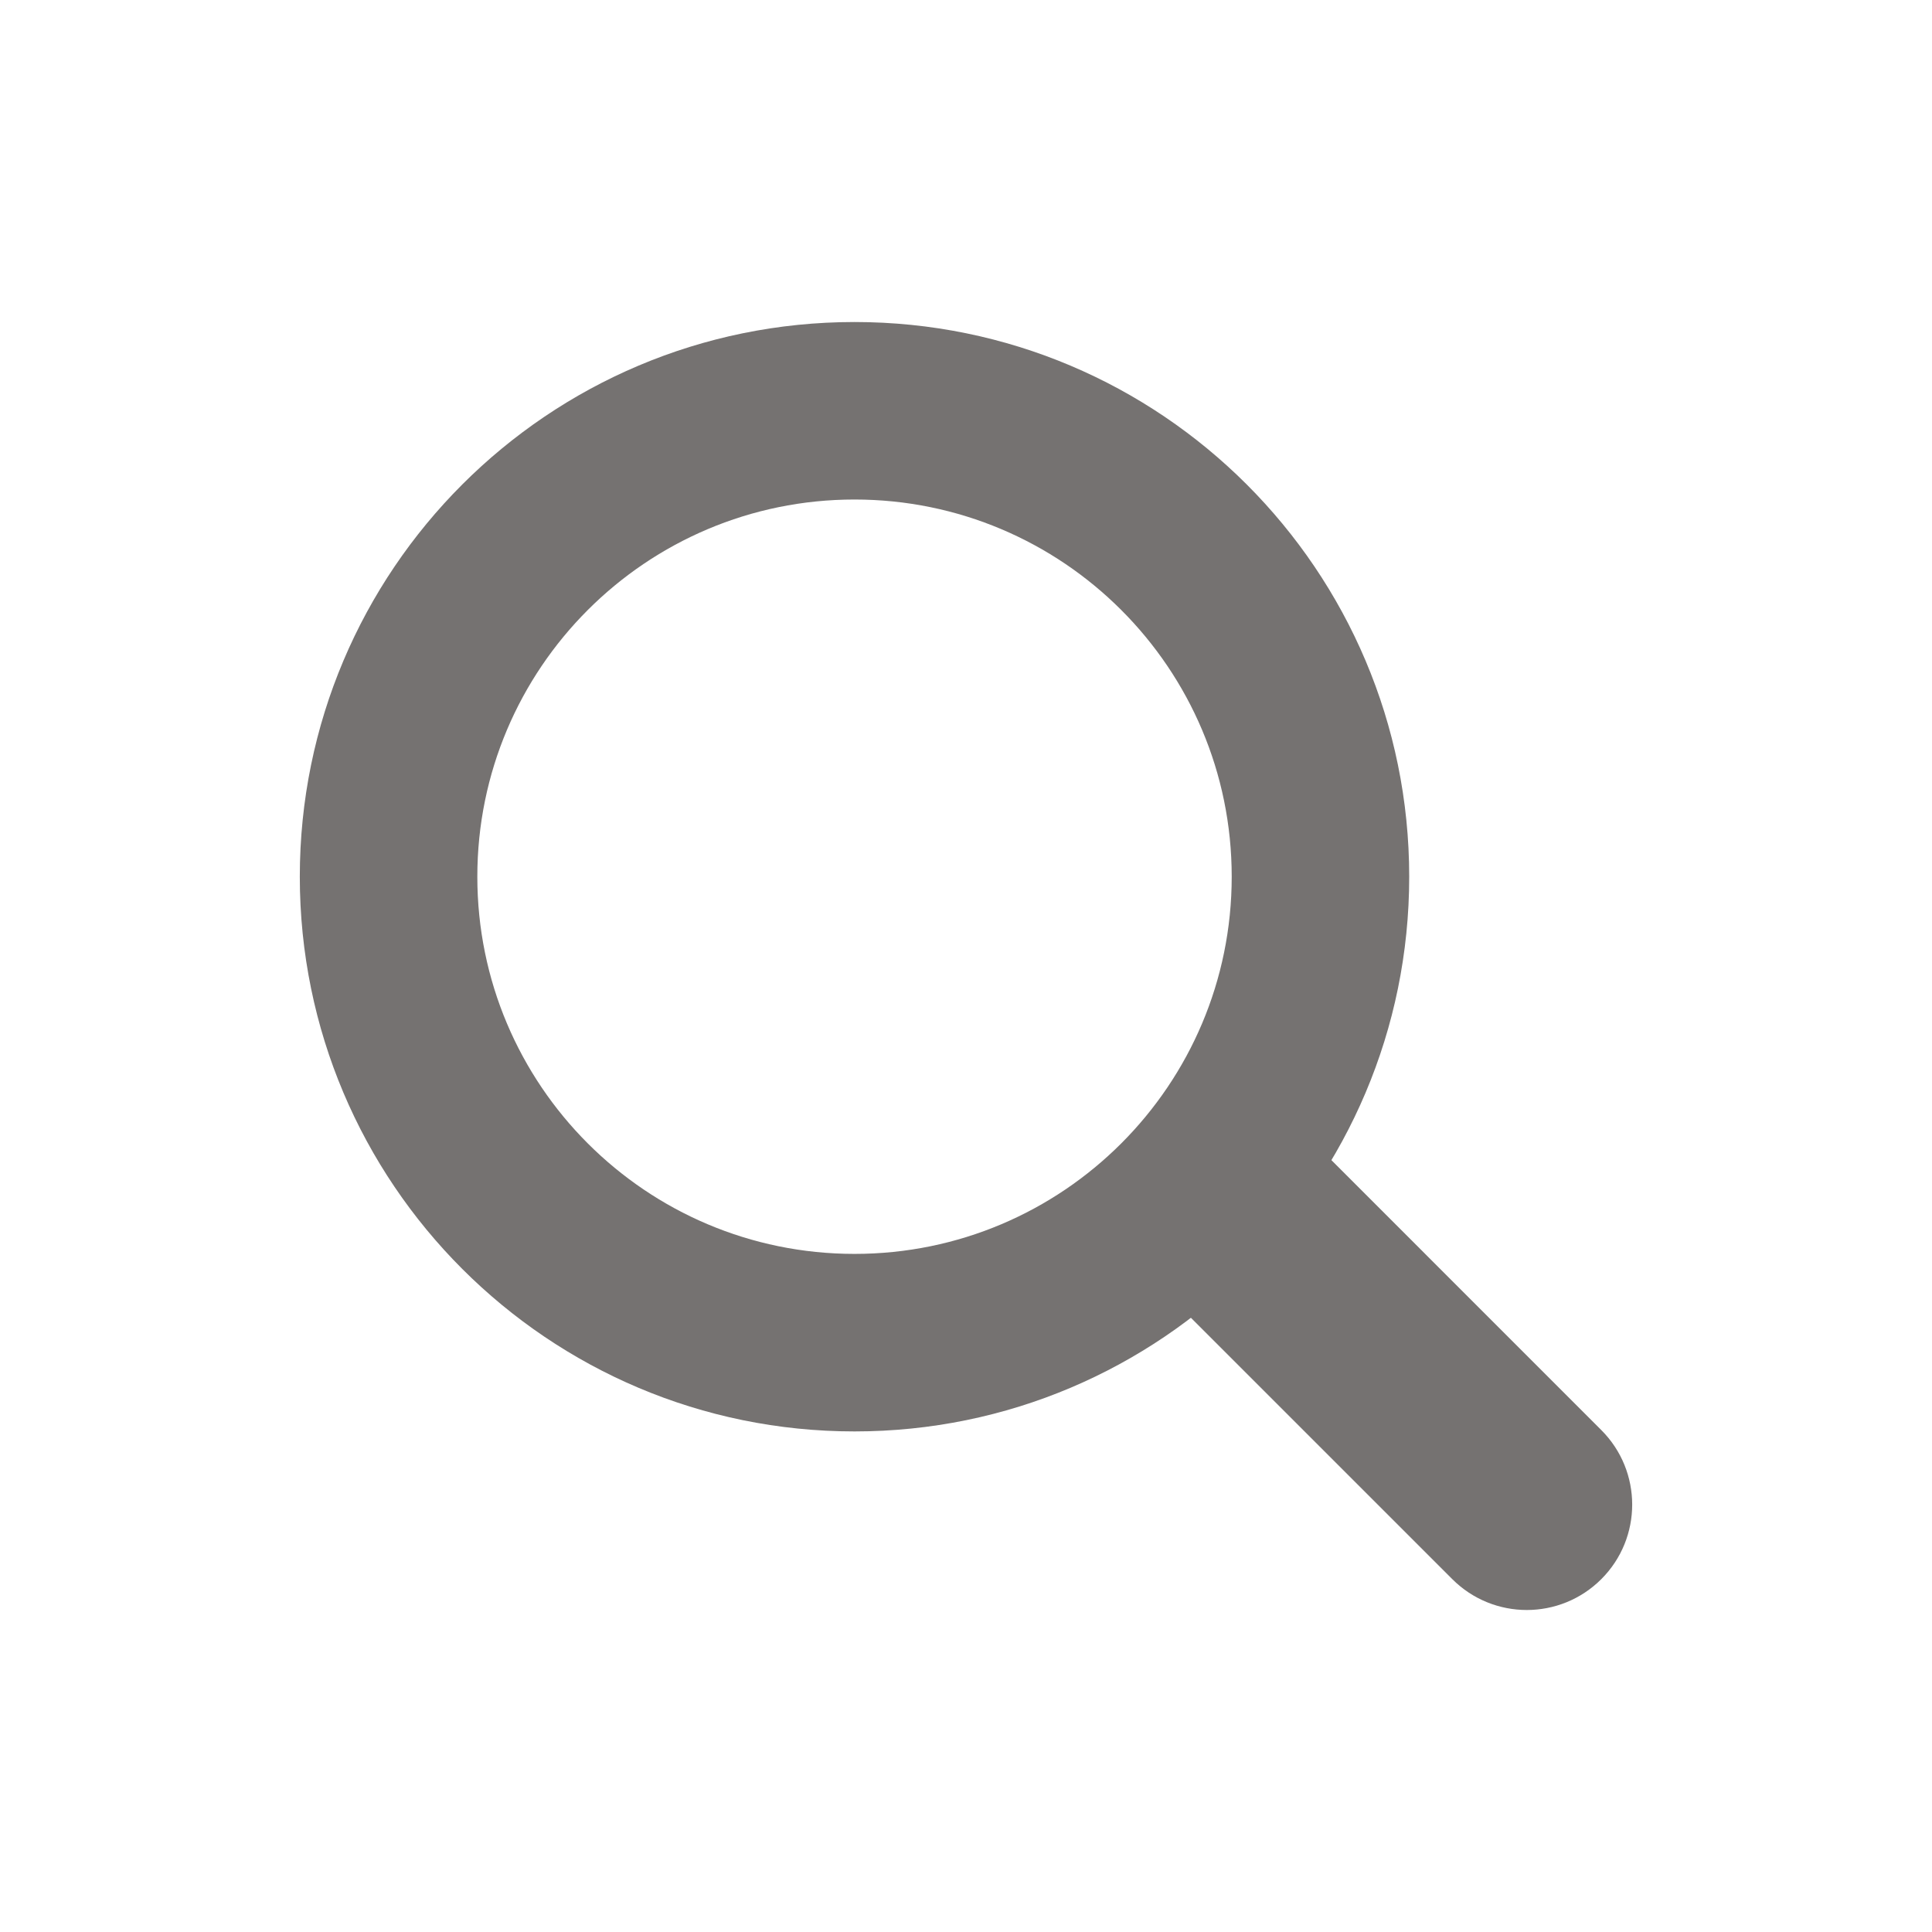
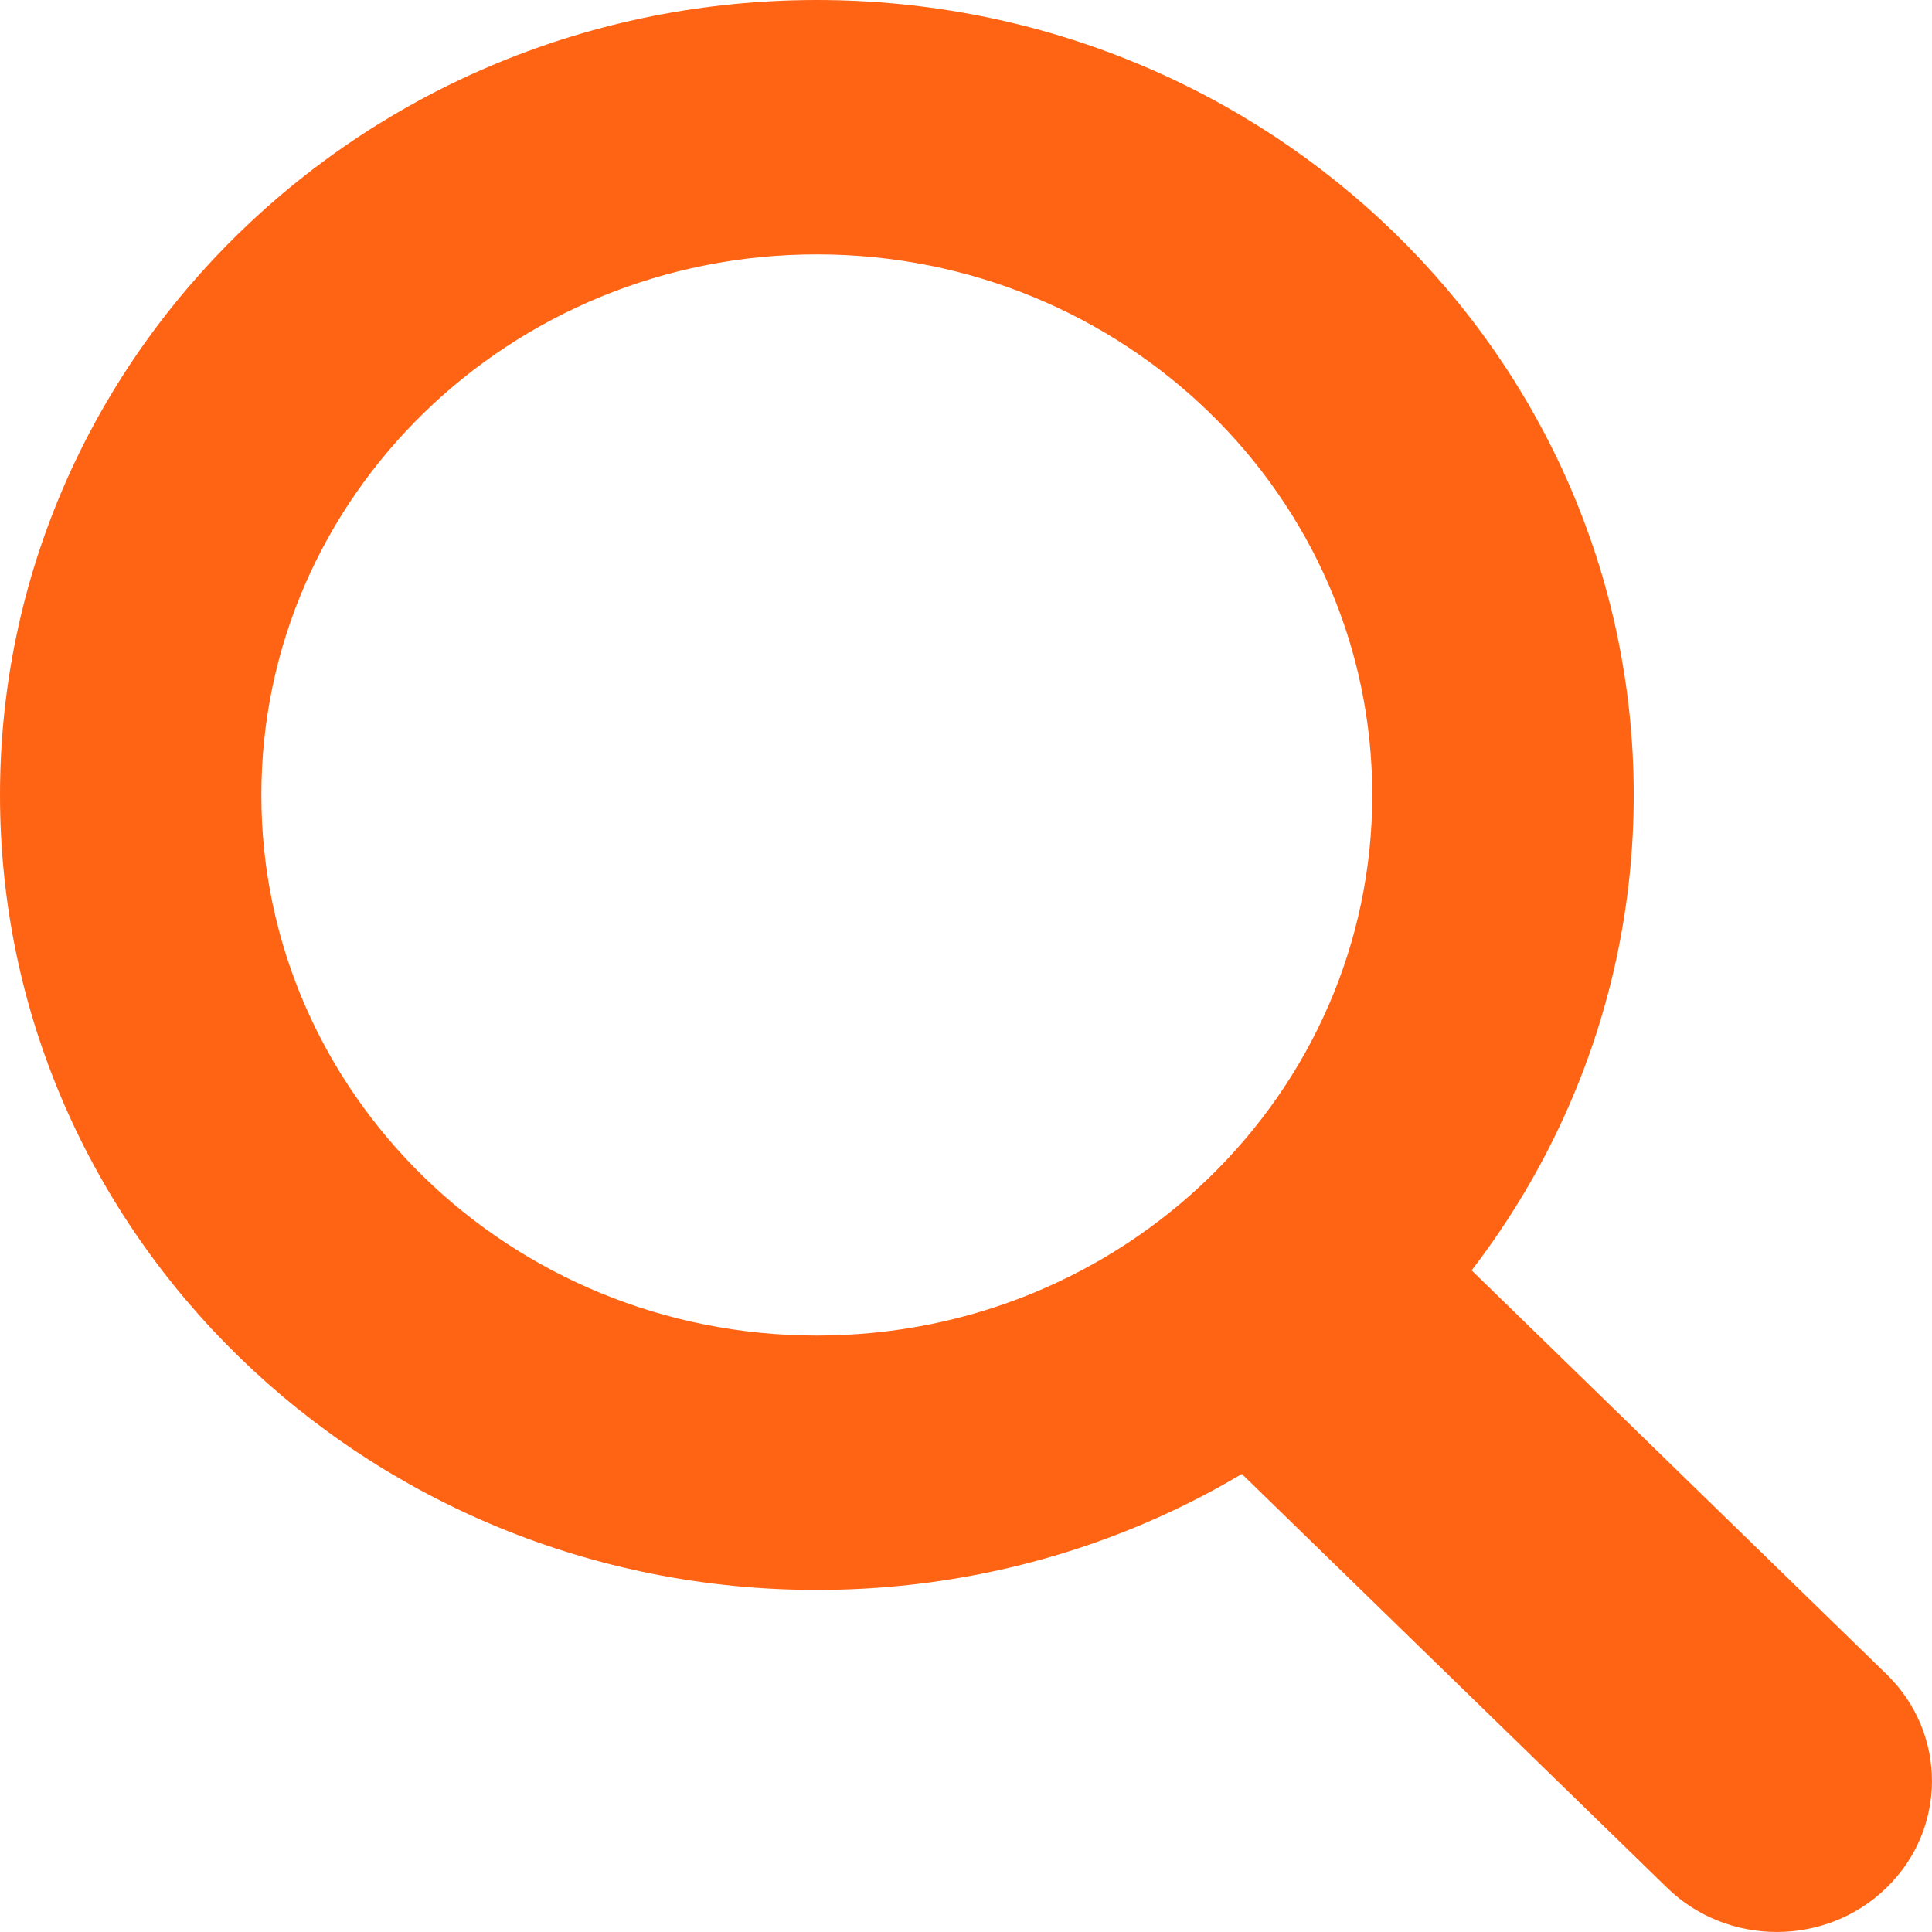
- <svg xmlns="http://www.w3.org/2000/svg" width="62" height="62" viewBox="0 0 62 62" fill="none">
-   <path fill-rule="evenodd" clip-rule="evenodd" d="M27.422 45.936C37.254 45.936 45.223 37.966 45.223 28.134C45.223 18.303 37.254 10.334 27.422 10.334C17.591 10.334 9.621 18.303 9.621 28.134C9.621 37.966 17.591 45.936 27.422 45.936ZM27.422 40.239C34.108 40.239 39.527 34.82 39.527 28.134C39.527 21.449 34.108 16.03 27.422 16.03C20.737 16.03 15.318 21.449 15.318 28.134C15.318 34.82 20.737 40.239 27.422 40.239Z" fill="#757271" />
-   <path d="M37.29 41.362C35.97 40.041 35.97 37.899 37.29 36.578C38.611 35.258 40.753 35.258 42.074 36.578L51.388 45.893C52.709 47.214 52.709 49.355 51.388 50.676C50.067 51.997 47.926 51.997 46.605 50.676L37.29 41.362Z" fill="#757271" />
+ <svg xmlns="http://www.w3.org/2000/svg" width="18" height="18" viewBox="0 0 18 18" fill="none">
+   <path fill-rule="evenodd" clip-rule="evenodd" d="M7.61 14.813C11.813 14.813 15.221 11.497 15.221 7.407C15.221 3.316 11.813 0 7.61 0C3.407 0 0 3.316 0 7.407C0 11.497 3.407 14.813 7.61 14.813ZM7.61 12.443C10.468 12.443 12.785 10.188 12.785 7.407C12.785 4.625 10.468 2.37 7.61 2.37C4.752 2.37 2.435 4.625 2.435 7.407C2.435 10.188 4.752 12.443 7.61 12.443Z" fill="#FF6414" />
+   <path d="M11.549 13.712C11.455 13.377 11.976 13.247 12.541 12.697C13.105 12.148 13.379 11.812 13.594 11.722L17.576 15.598C18.141 16.147 18.141 17.038 17.576 17.588C17.012 18.137 16.096 18.137 15.532 17.588L11.549 13.712Z" fill="#FF6414" />
</svg>
